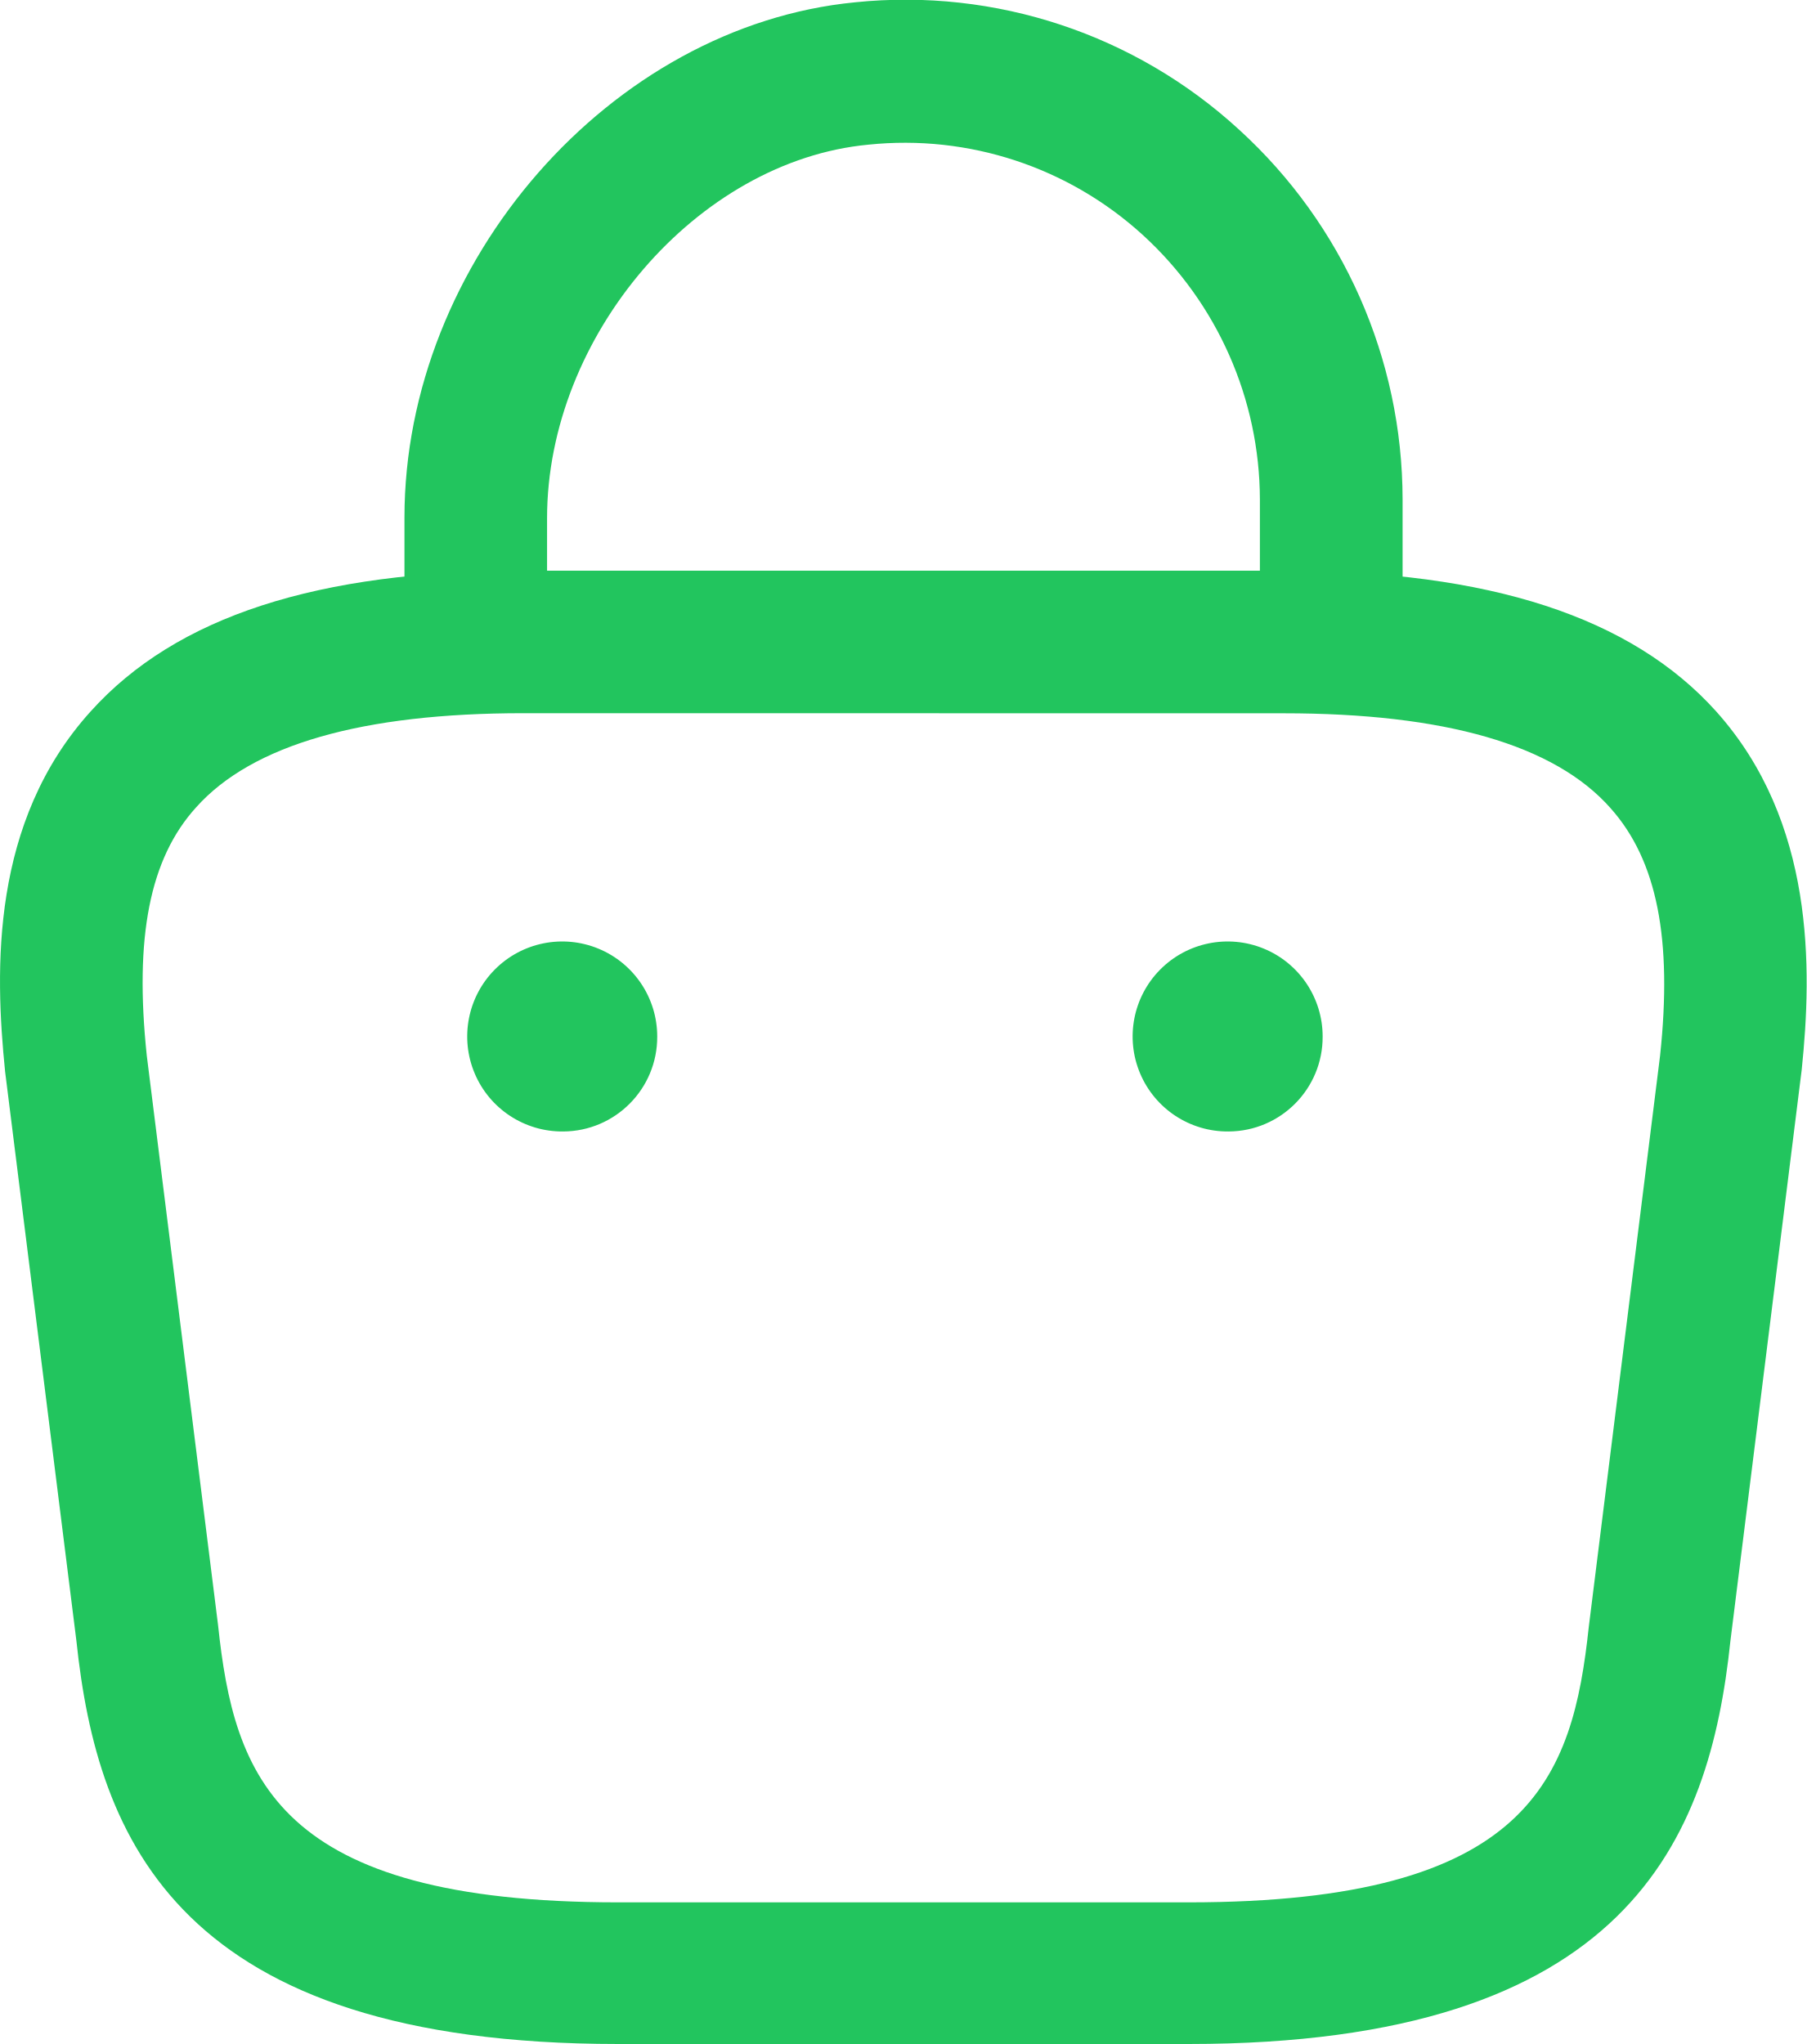
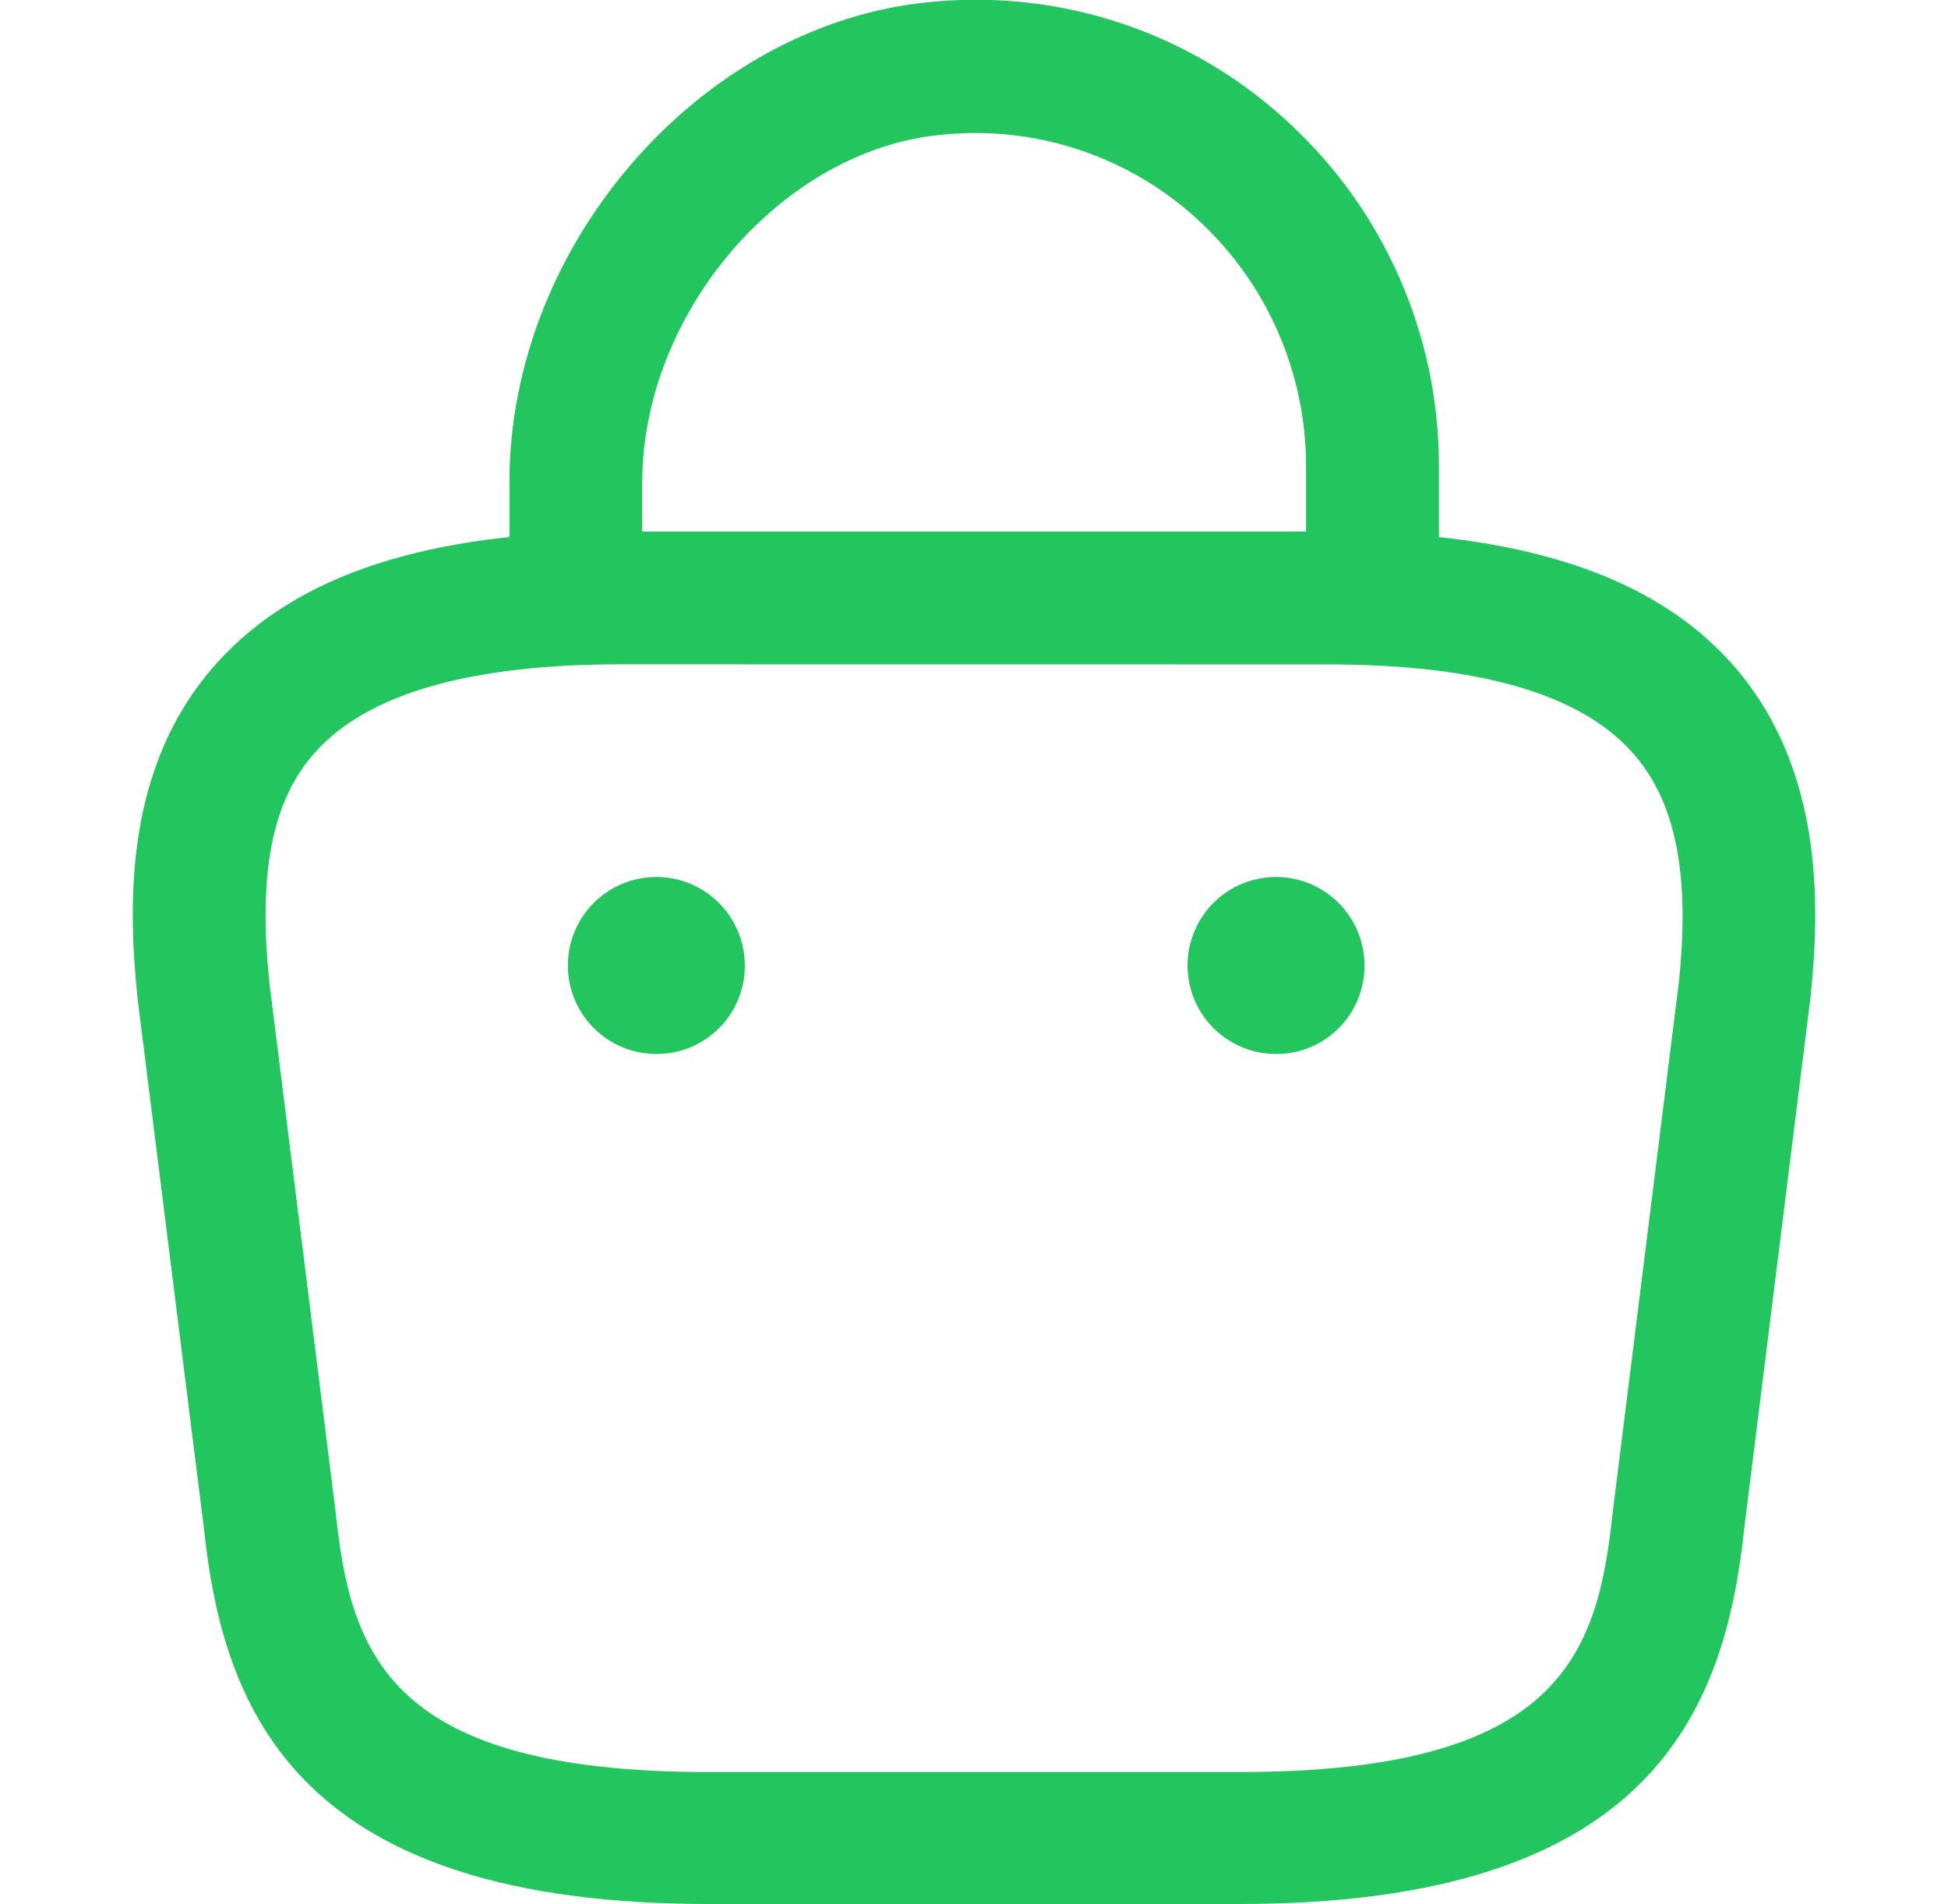
- <svg xmlns="http://www.w3.org/2000/svg" width="39.933" height="45.182" viewBox="0 0 39.933 45.182">
+ <svg xmlns="http://www.w3.org/2000/svg" width="32.933" height="32.182" viewBox="0 0 39.933 45.182">
  <g id="bag-2" transform="translate(-2.496 -1.246)">
    <path id="Path_16" data-name="Path 16" d="M27.236,16.761a1.587,1.587,0,0,1-1.576-1.576v-2.9a7.942,7.942,0,0,0-2.584-5.841,7.8,7.8,0,0,0-6.072-2c-3.782.357-7.1,4.223-7.1,8.257v2.038a1.576,1.576,0,0,1-3.152,0V12.685c0-5.652,4.559-10.863,9.959-11.388A10.9,10.9,0,0,1,25.2,4.112a11.073,11.073,0,0,1,3.614,8.173v2.9A1.587,1.587,0,0,1,27.236,16.761Z" transform="translate(4.684)" fill="#22c55e" />
    <path id="Path_17" data-name="Path 17" d="M28.768,39.817H16.161c-9.707,0-11.514-4.517-11.976-8.909L2.609,18.323C2.378,16.054,2.294,12.8,4.5,10.36c1.891-2.1,5.022-3.11,9.56-3.11H30.869c4.559,0,7.69,1.03,9.56,3.11,2.185,2.437,2.122,5.694,1.891,7.921L40.744,30.908C40.282,35.3,38.475,39.817,28.768,39.817ZM14.06,10.4c-3.551,0-5.988.693-7.228,2.08C5.8,13.616,5.466,15.36,5.74,17.966L7.315,30.551c.357,3.362,1.282,6.135,8.846,6.135H28.768c7.564,0,8.488-2.752,8.846-6.093l1.576-12.628c.273-2.563-.063-4.307-1.093-5.463-1.24-1.408-3.677-2.1-7.228-2.1Z" transform="translate(0 6.611)" fill="#22c55e" />
    <path id="Path_18" data-name="Path 18" d="M16.532,15.352a2.1,2.1,0,1,1,2.08-2.1A2.089,2.089,0,0,1,16.532,15.352Z" transform="translate(13.119 10.905)" fill="#22c55e" />
    <path id="Path_19" data-name="Path 19" d="M9.532,15.352a2.1,2.1,0,1,1,2.08-2.1A2.089,2.089,0,0,1,9.532,15.352Z" transform="translate(5.411 10.905)" fill="#22c55e" />
  </g>
</svg>
